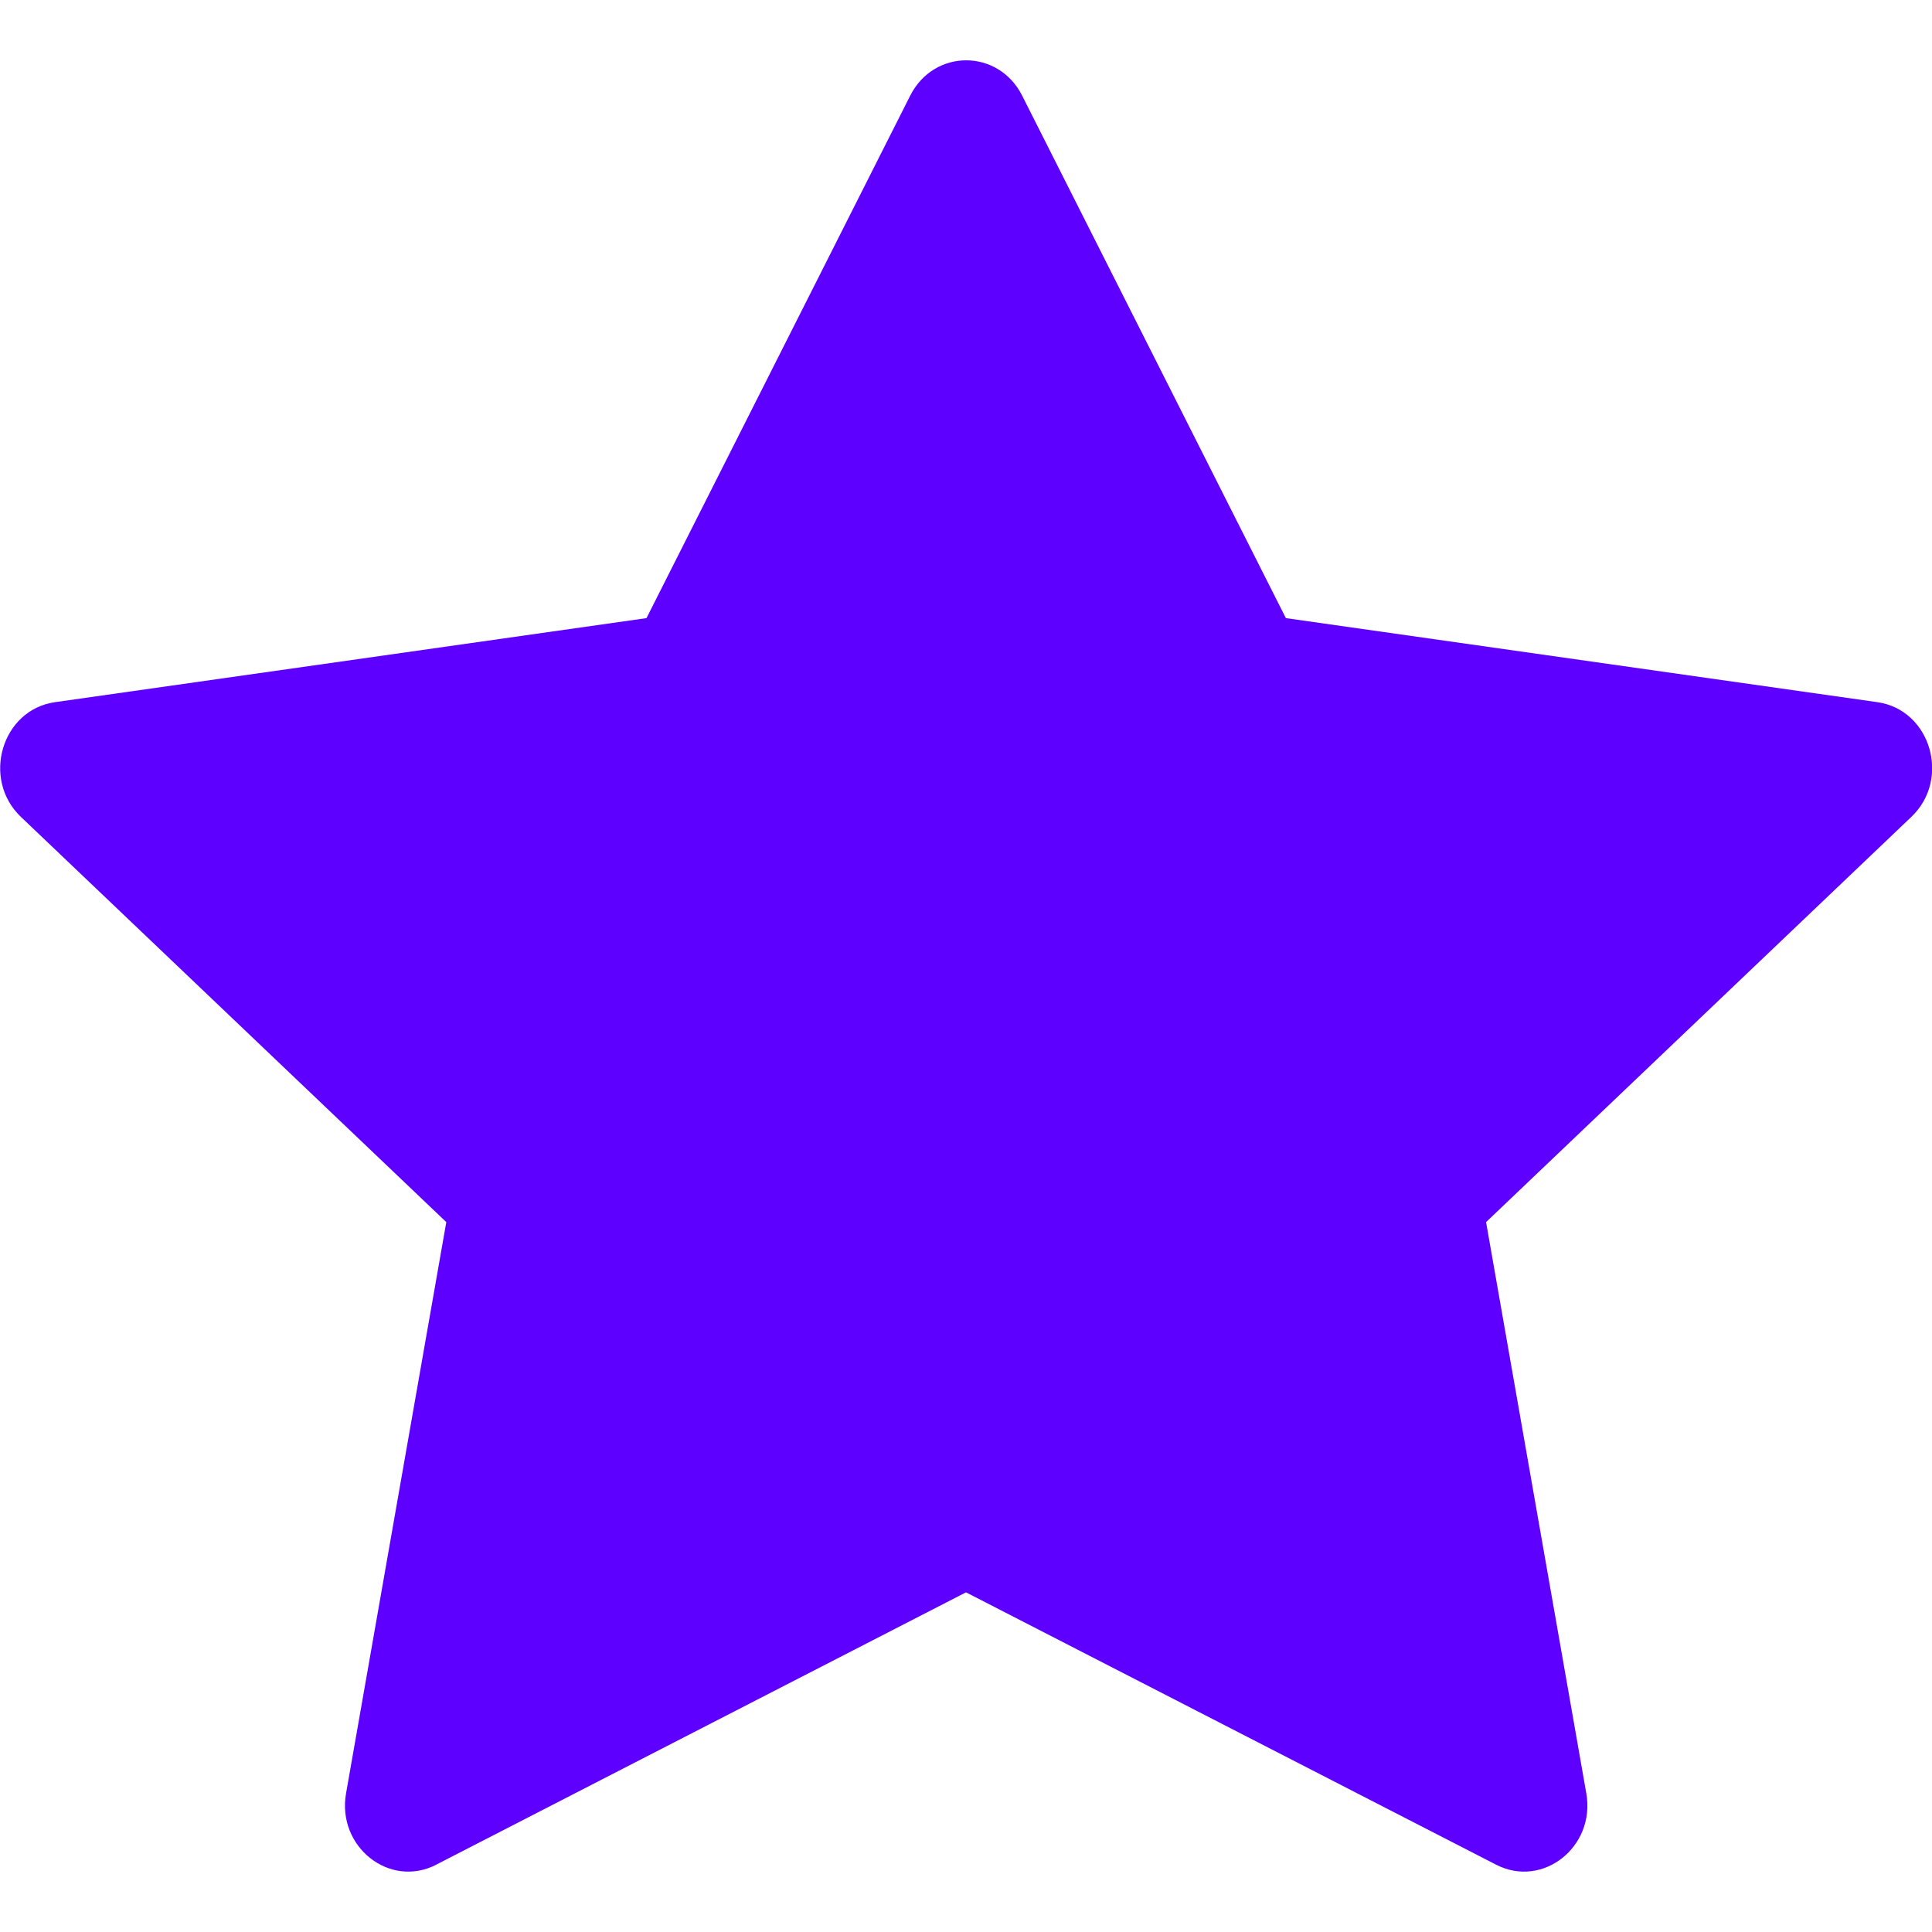
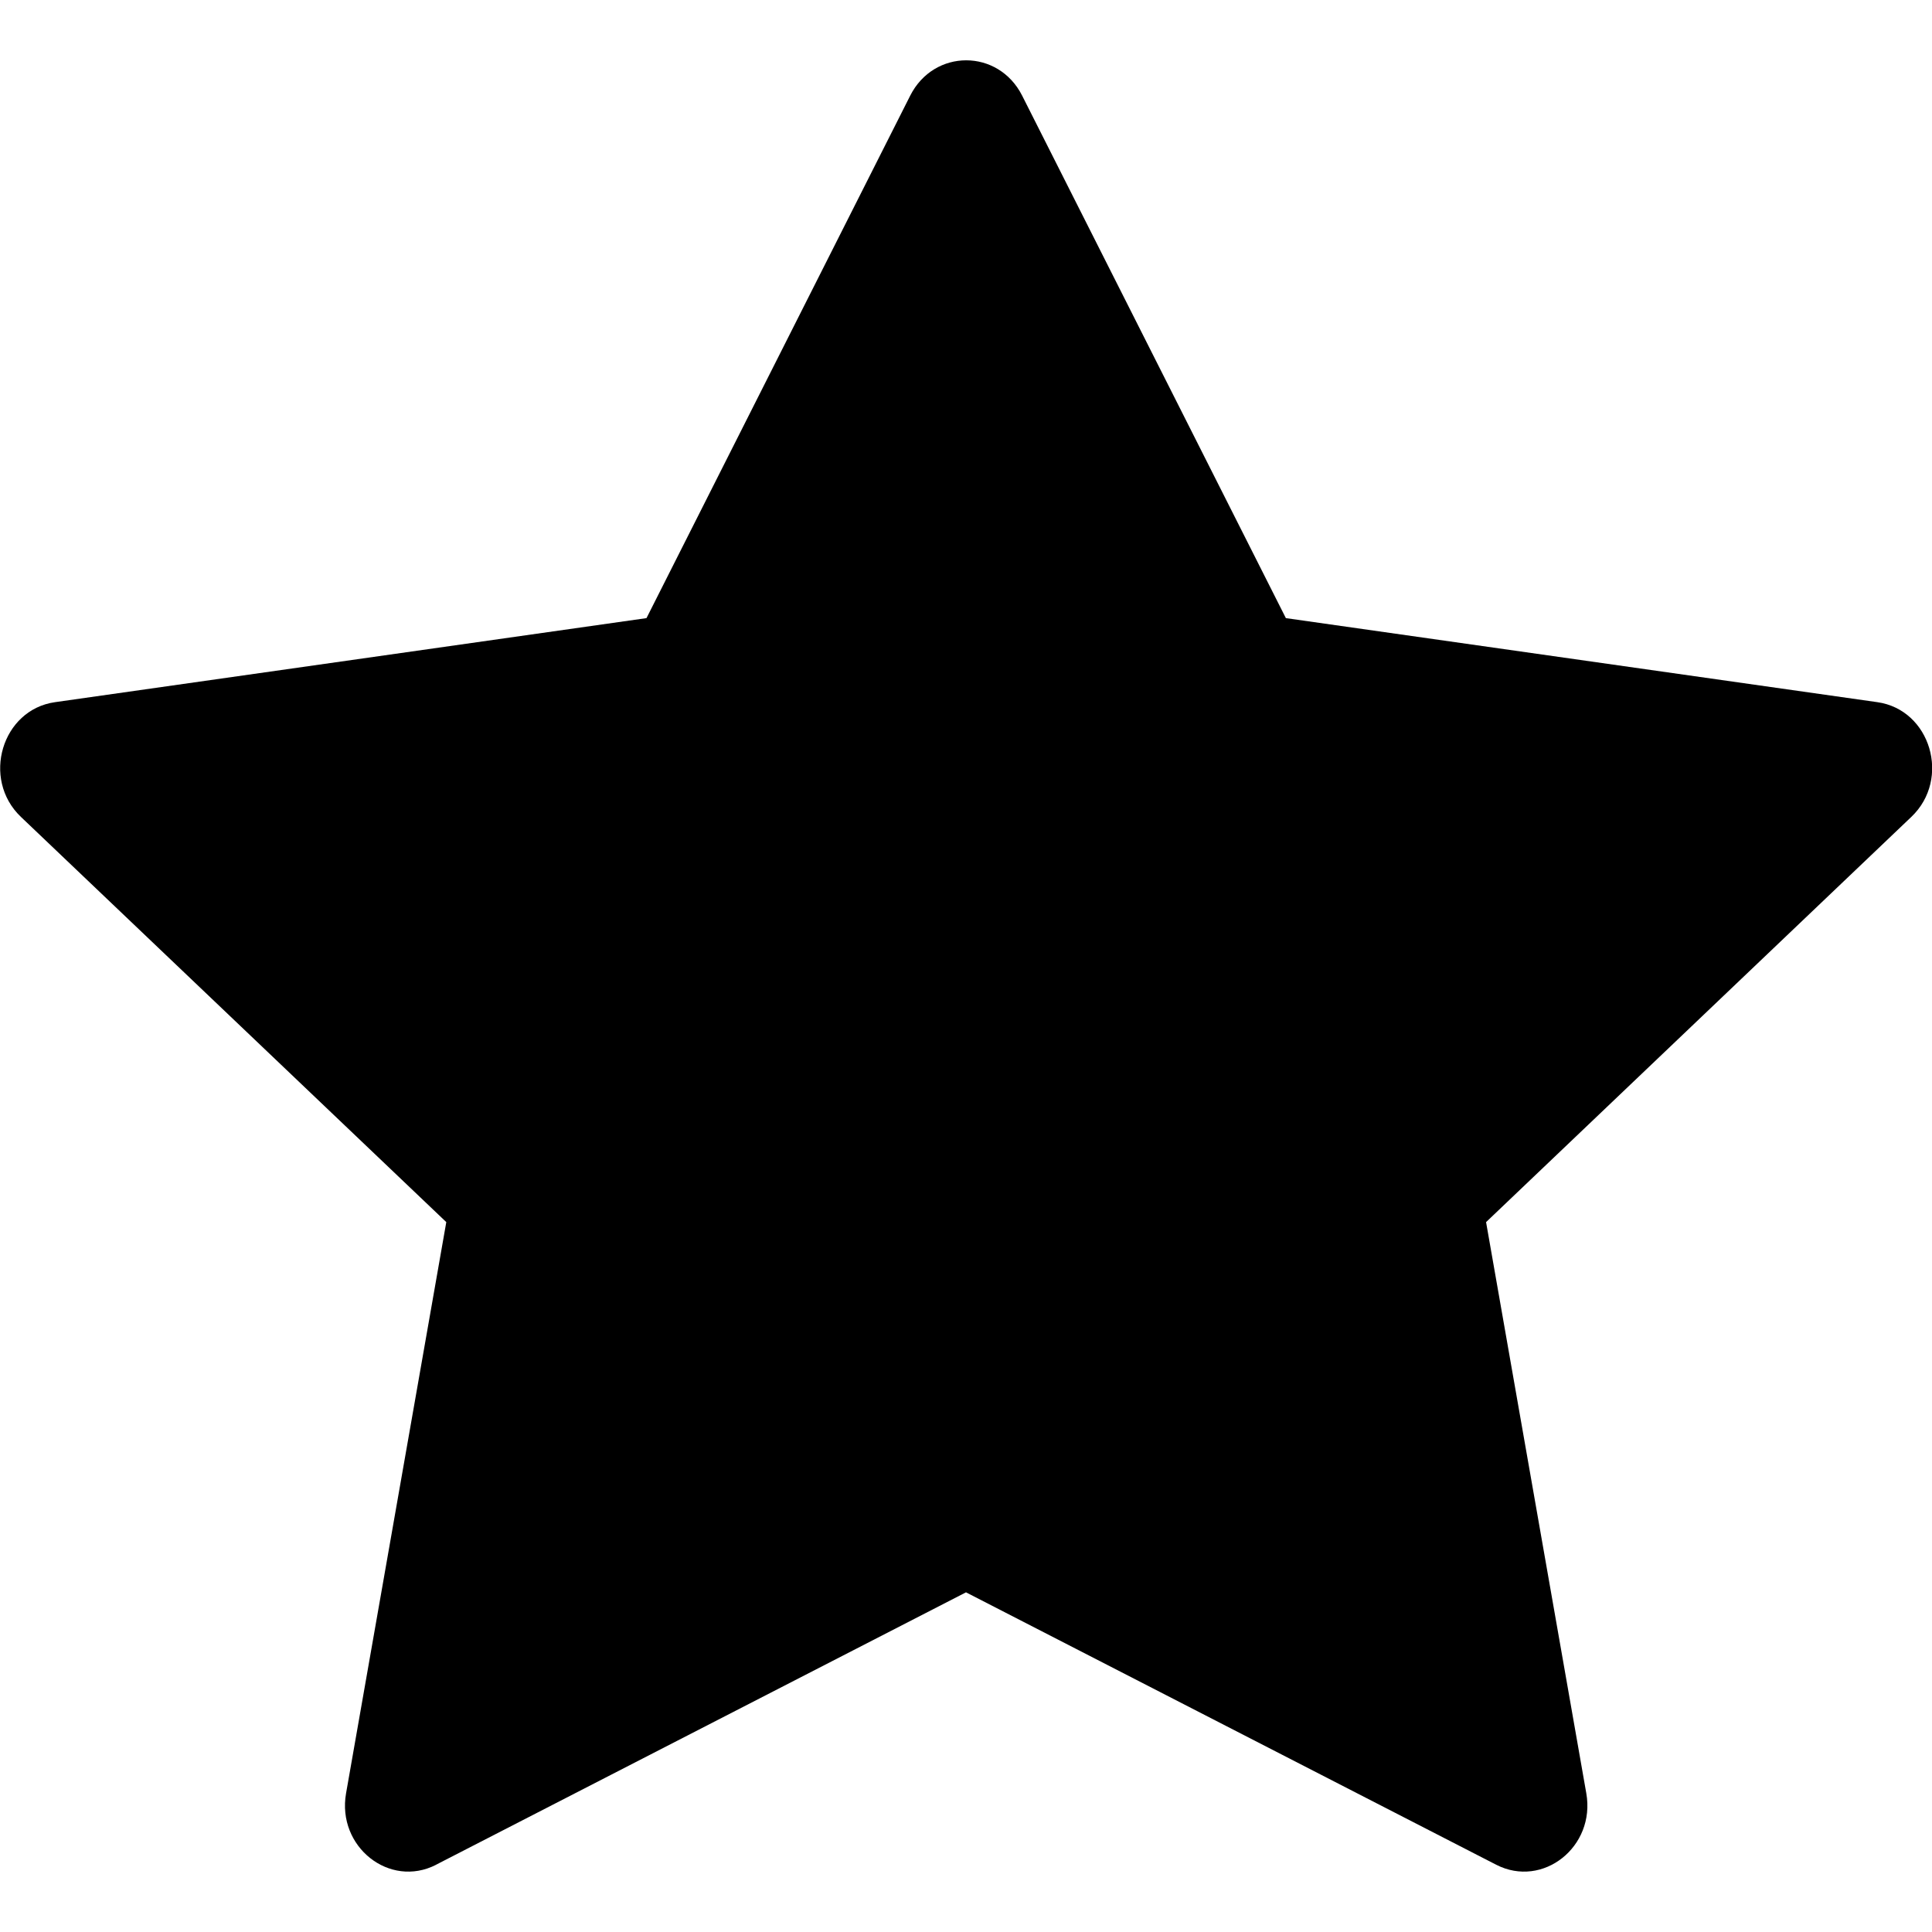
<svg xmlns="http://www.w3.org/2000/svg" width="24" height="24" viewBox="0 0 16 16" fill="none">
-   <path d="M3.612 15.443c-.386.198-.824-.149-.746-.592l.83-4.73L.173 6.765c-.329-.314-.158-.888.283-.95l4.898-.696L7.538.792c.197-.39.73-.39.927 0l2.184 4.327 4.898.696c.441.062.612.636.282.95l-3.522 3.356.83 4.73c.078.443-.36.79-.746.592L8 13.187l-4.389 2.256Z" fill="#5E00FF" />
+   <path d="M3.612 15.443c-.386.198-.824-.149-.746-.592l.83-4.73L.173 6.765c-.329-.314-.158-.888.283-.95l4.898-.696L7.538.792c.197-.39.73-.39.927 0l2.184 4.327 4.898.696c.441.062.612.636.282.95l-3.522 3.356.83 4.73c.078.443-.36.79-.746.592L8 13.187l-4.389 2.256Z" fill="#000000" />
</svg>
